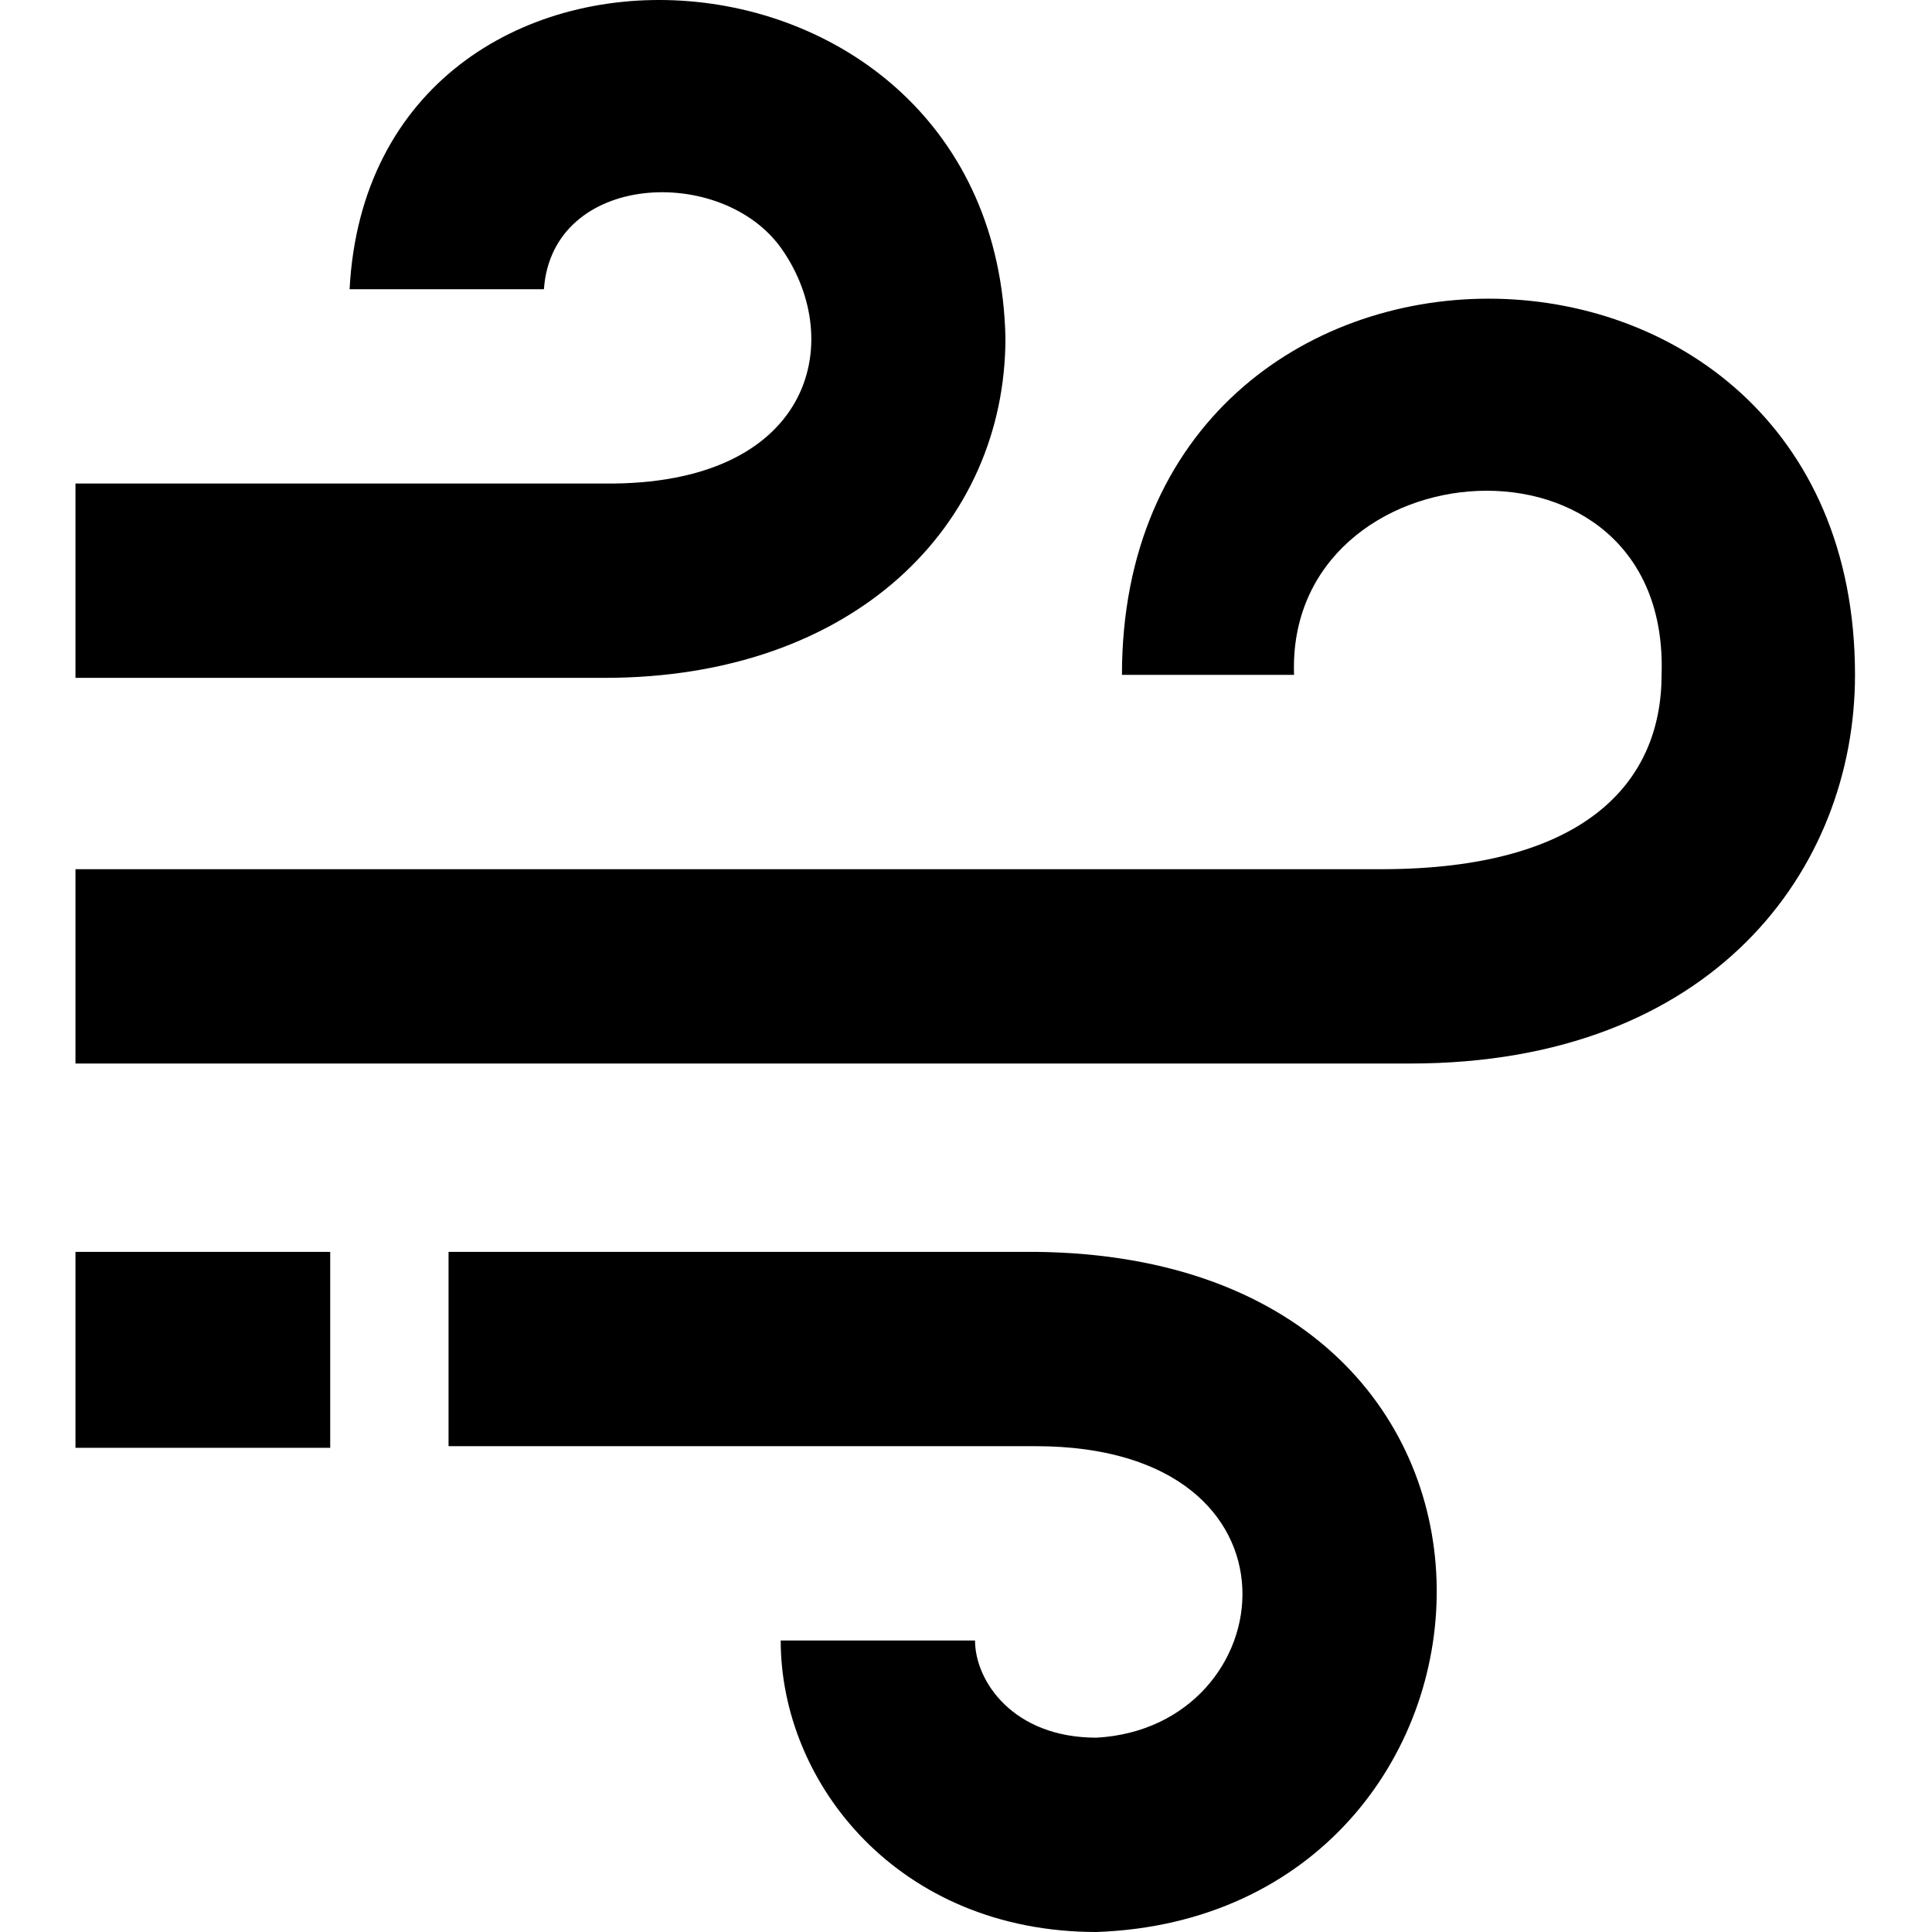
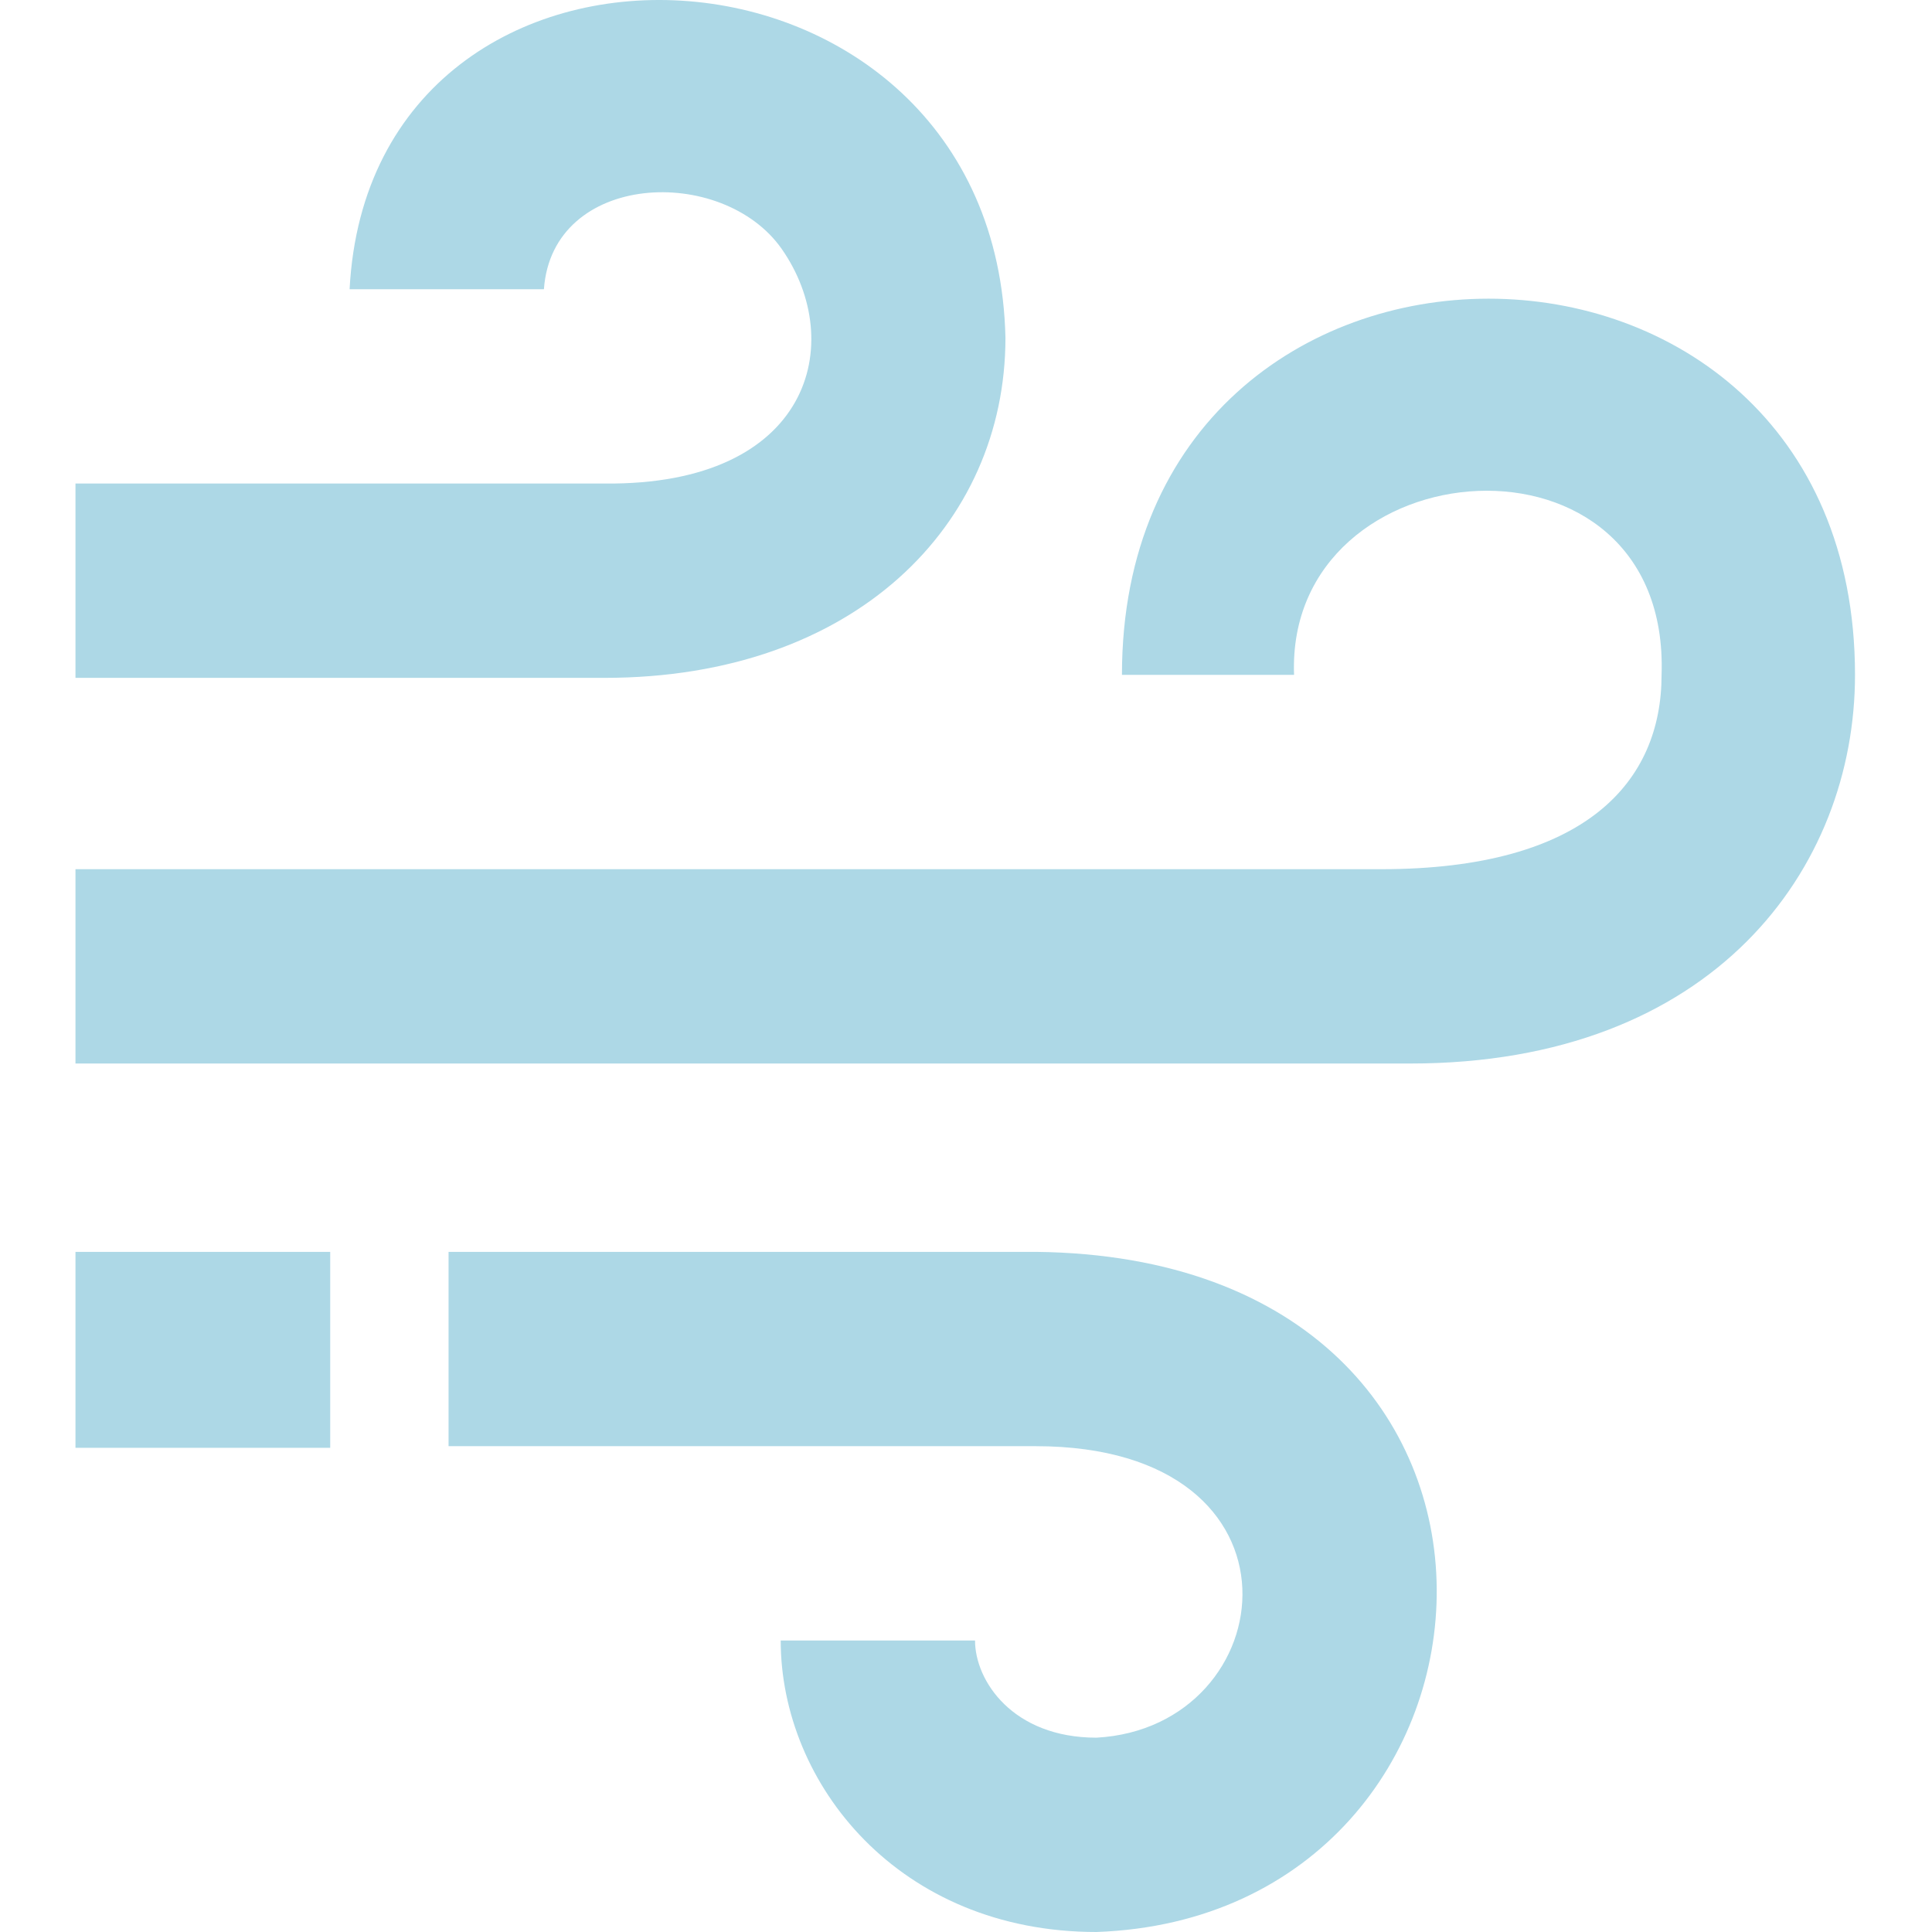
<svg xmlns="http://www.w3.org/2000/svg" aria-hidden="true" role="img" class="iconify iconify--file-icons" width="40" height="40" preserveAspectRatio="xMidYMid meet" viewBox="0 0 472 512">
-   <path d="M72.647 76.643h51.498c2.216-31.136 47.349-33.103 63.042-10.637c17.231 24.669 7.876 62.674-46.973 62.136H0v51.498h140.214c66.155 0 106.24-40.426 106.24-90.122C243.898-23.36 78.31-31.527 72.647 76.643zm181.816 306.61H98.87v-51.497h155.592C399.895 333.284 387.076 507.85 270.58 512c-52.374 0-83.685-39.266-83.685-77.247h51.499c0 10.685 9.99 25.75 32.186 25.75c49.581-2.73 58.862-77.25-16.117-77.25zm22.866-204.404h45.612c-2.282-60.91 99.73-69.092 97.394 0c0 28.235-19.973 51.498-74.327 51.498H0v51.499h353.697c80.494 0 117.899-51.737 117.899-102.997c0-132.985-194.267-132.872-194.267 0zM67.51 331.756H0v51.93h67.51v-51.93z" fill="currentColor" />
+   <path d="M72.647 76.643h51.498c2.216-31.136 47.349-33.103 63.042-10.637c17.231 24.669 7.876 62.674-46.973 62.136H0v51.498h140.214c66.155 0 106.24-40.426 106.24-90.122C243.898-23.36 78.31-31.527 72.647 76.643zm181.816 306.61H98.87v-51.497h155.592C399.895 333.284 387.076 507.85 270.58 512c-52.374 0-83.685-39.266-83.685-77.247h51.499c0 10.685 9.99 25.75 32.186 25.75c49.581-2.73 58.862-77.25-16.117-77.25zm22.866-204.404h45.612c-2.282-60.91 99.73-69.092 97.394 0c0 28.235-19.973 51.498-74.327 51.498H0v51.499h353.697c80.494 0 117.899-51.737 117.899-102.997c0-132.985-194.267-132.872-194.267 0zM67.51 331.756H0v51.93h67.51v-51.93z" fill="lightblue" />
</svg>
